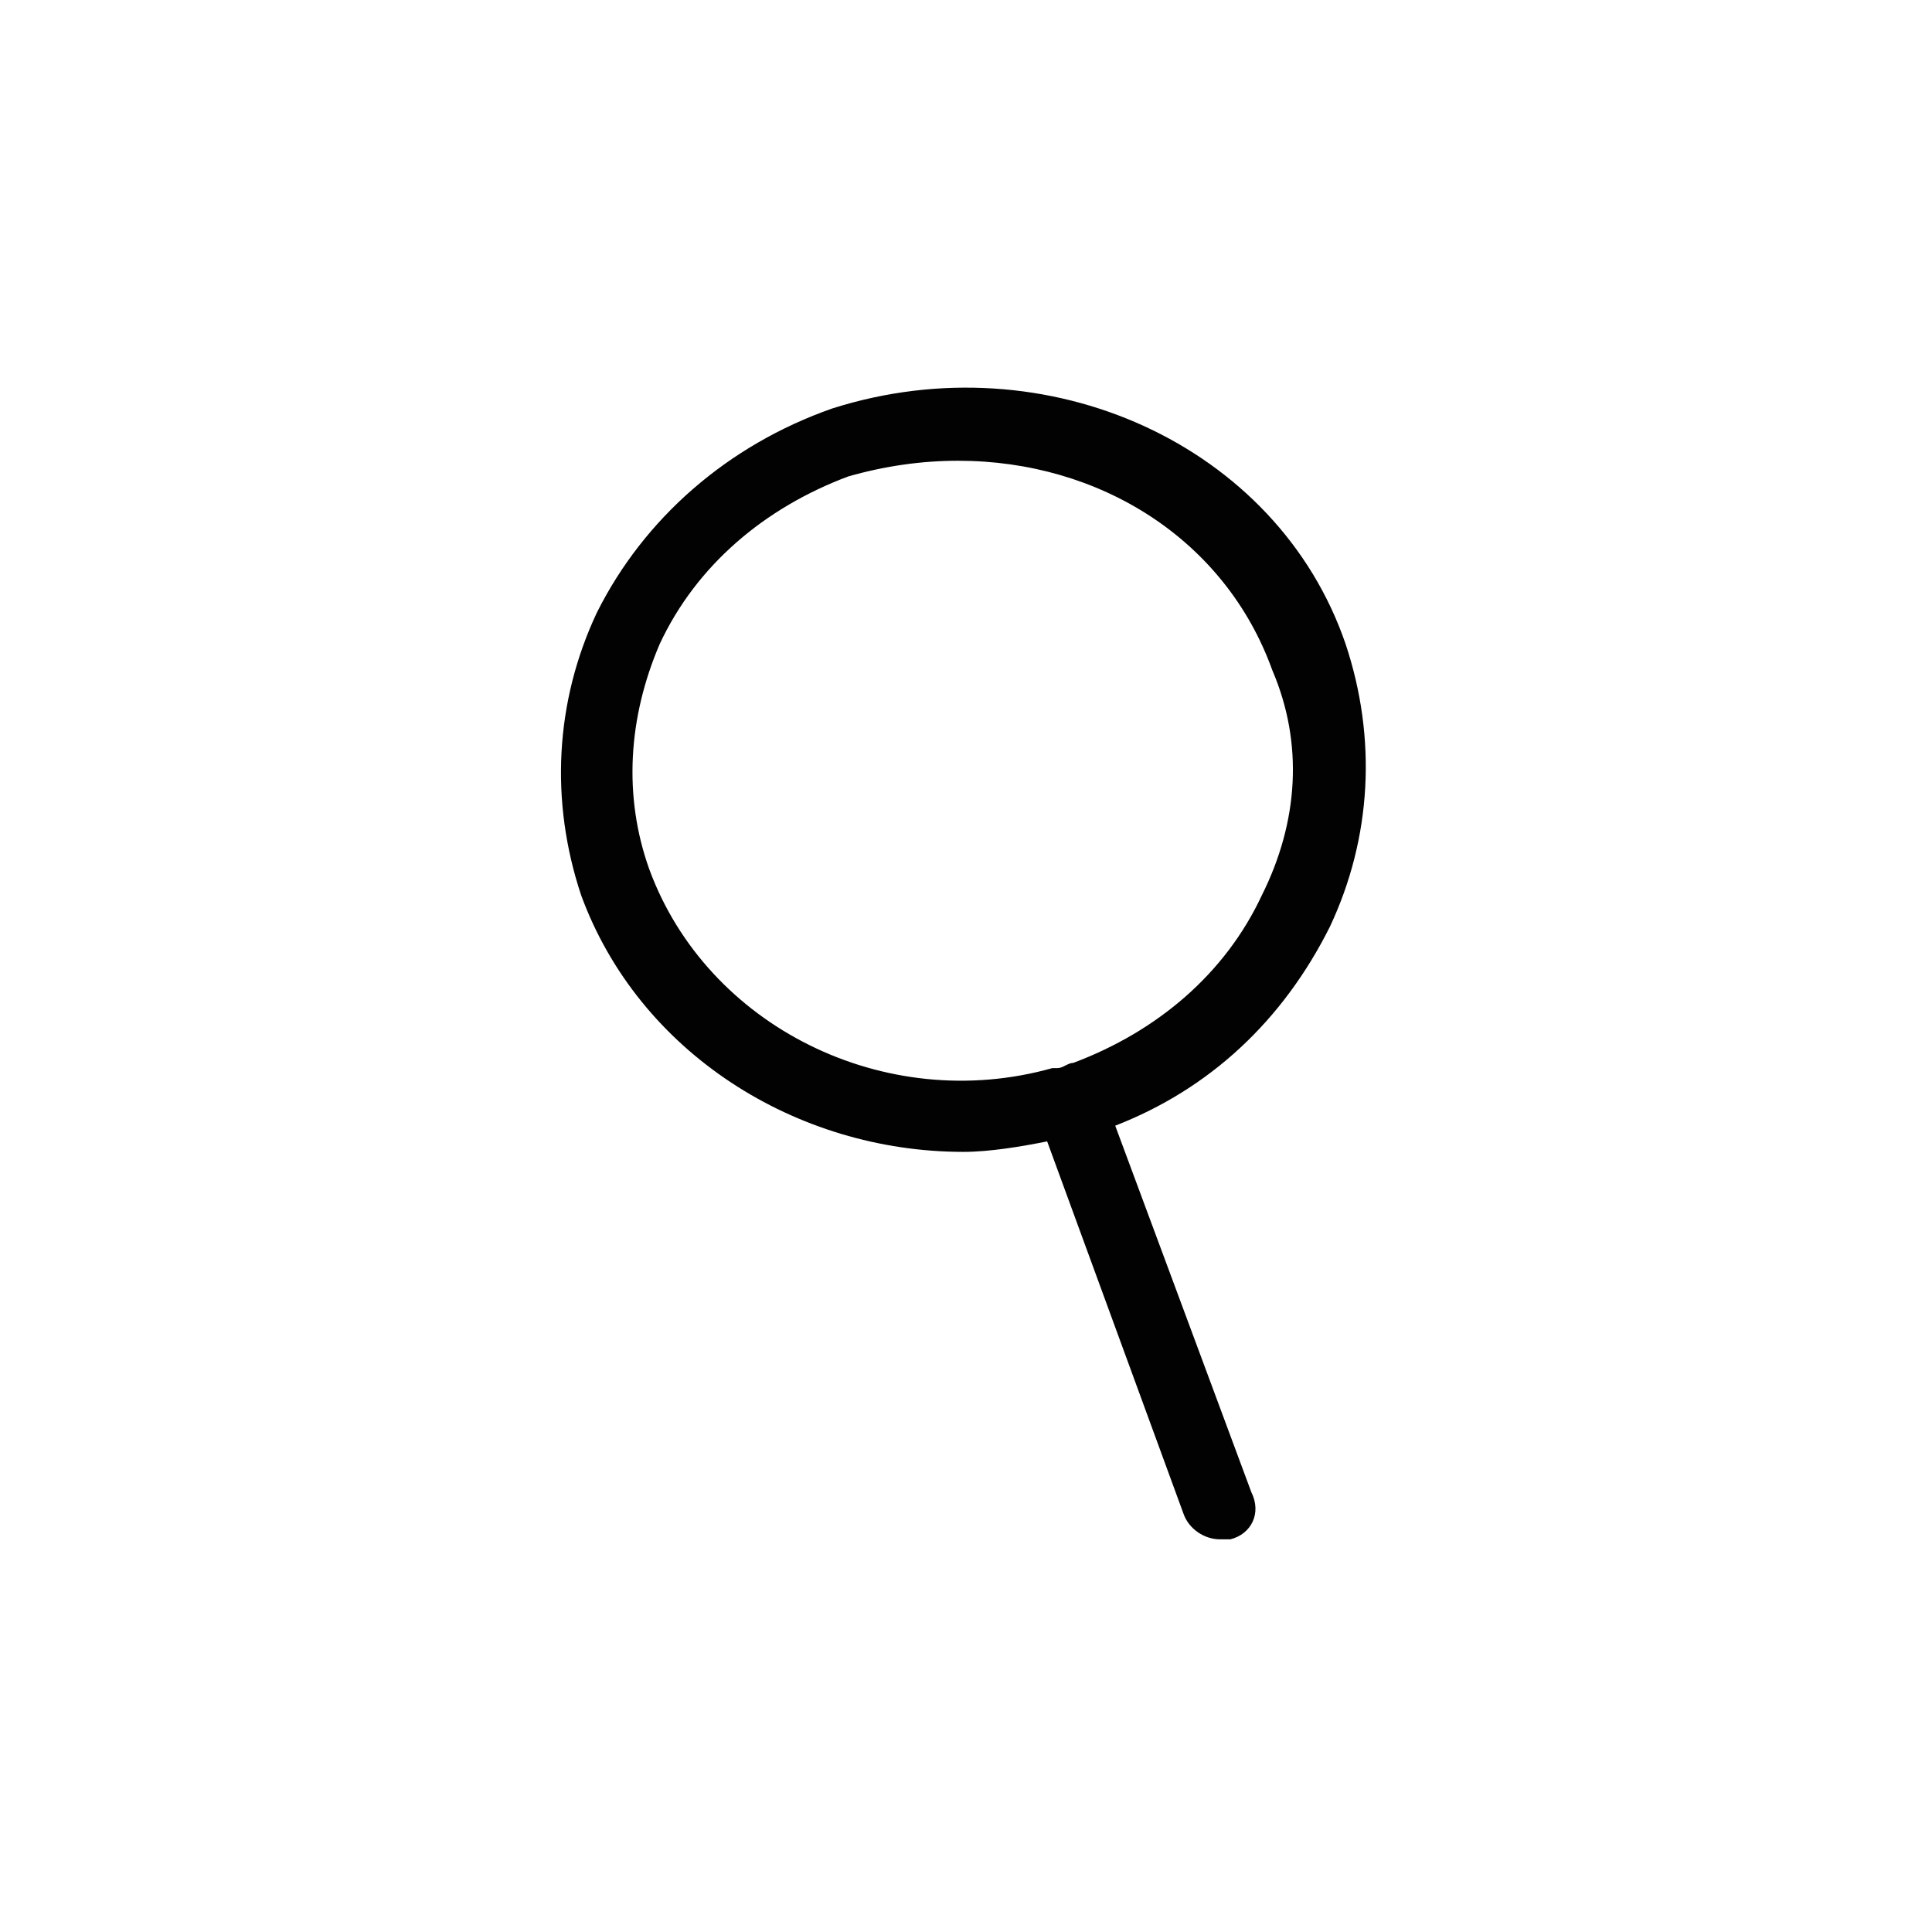
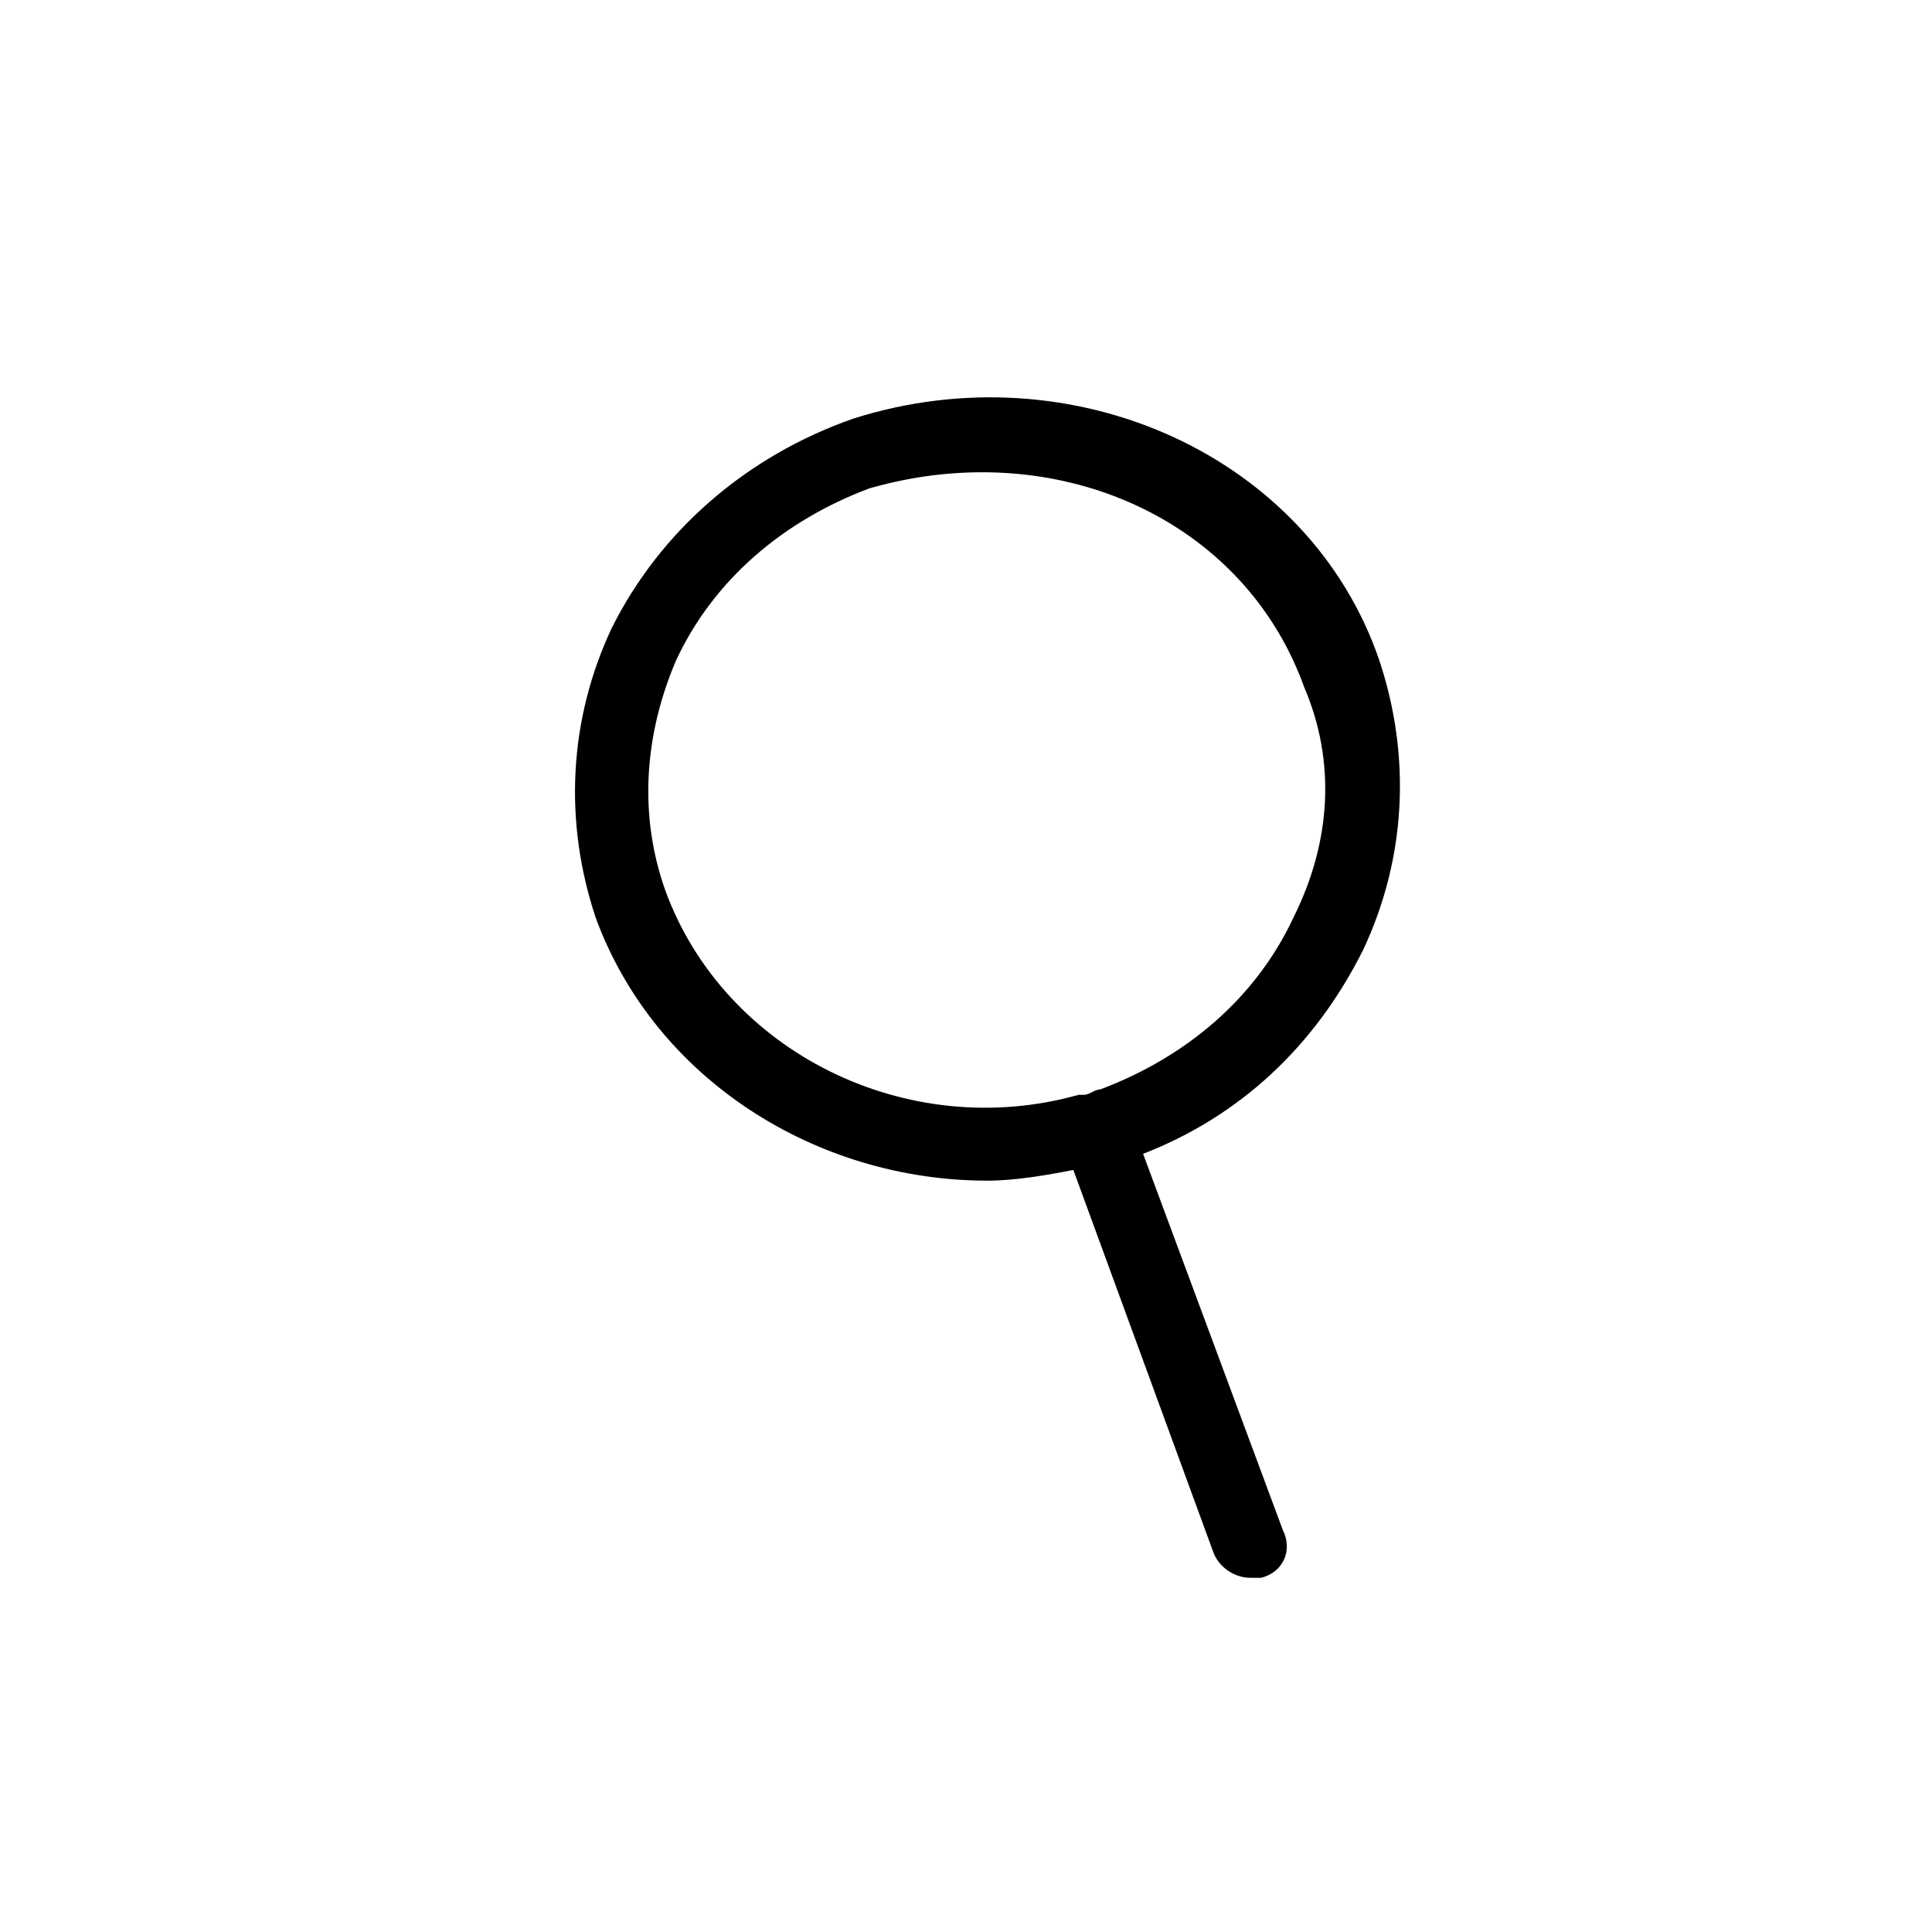
- <svg xmlns="http://www.w3.org/2000/svg" version="1.1" id="Ebene_1" x="0px" y="0px" viewBox="0 0 36.9 36.9" style="enable-background:new 0 0 36.9 36.9;" xml:space="preserve">
-   <style type="text/css">
- 	.st0{fill:#020203;}
- </style>
-   <path class="st0" d="M25.7,12.3c-1.3-3.8-5.7-5.8-9.8-4.5c-2,0.7-3.6,2.1-4.5,3.9c-0.8,1.7-0.9,3.6-0.3,5.4c1.1,3,4.1,4.9,7.3,4.9  c0.5,0,1.1-0.1,1.6-0.2l2.6,7.1c0.1,0.3,0.4,0.5,0.7,0.5c0.1,0,0.2,0,0.2,0c0.4-0.1,0.6-0.5,0.4-0.9l-2.6-7c1.8-0.7,3.2-2,4.1-3.8  C26.2,16,26.3,14.1,25.7,12.3z M24.1,17.1c-0.7,1.5-2,2.6-3.6,3.2c-0.1,0-0.2,0.1-0.3,0.1l-0.1,0c-3.2,0.9-6.6-0.8-7.7-3.8  c-0.5-1.4-0.4-2.9,0.2-4.3c0.7-1.5,2-2.6,3.6-3.2c0.7-0.2,1.4-0.3,2.1-0.3c2.7,0,5.1,1.5,6,4C24.9,14.2,24.8,15.7,24.1,17.1z" />
+ <svg xmlns="http://www.w3.org/2000/svg" version="1.1" id="Ebene_1" x="0px" y="0px" viewBox="0 0 36 36" style="enable-background:new 0 0 36 36;" xml:space="preserve">
+   <path fill="currentColor" d="M25.7,12.3c-1.3-3.8-5.7-5.8-9.8-4.5c-2,0.7-3.6,2.1-4.5,3.9c-0.8,1.7-0.9,3.6-0.3,5.4c1.1,3,4.1,4.9,7.3,4.9  c0.5,0,1.1-0.1,1.6-0.2l2.6,7.1c0.1,0.3,0.4,0.5,0.7,0.5c0.1,0,0.2,0,0.2,0c0.4-0.1,0.6-0.5,0.4-0.9l-2.6-7c1.8-0.7,3.2-2,4.1-3.8  C26.2,16,26.3,14.1,25.7,12.3z M24.1,17.1c-0.7,1.5-2,2.6-3.6,3.2c-0.1,0-0.2,0.1-0.3,0.1l-0.1,0c-3.2,0.9-6.6-0.8-7.7-3.8  c-0.5-1.4-0.4-2.9,0.2-4.3c0.7-1.5,2-2.6,3.6-3.2c0.7-0.2,1.4-0.3,2.1-0.3c2.7,0,5.1,1.5,6,4C24.9,14.2,24.8,15.7,24.1,17.1z" />
</svg>
